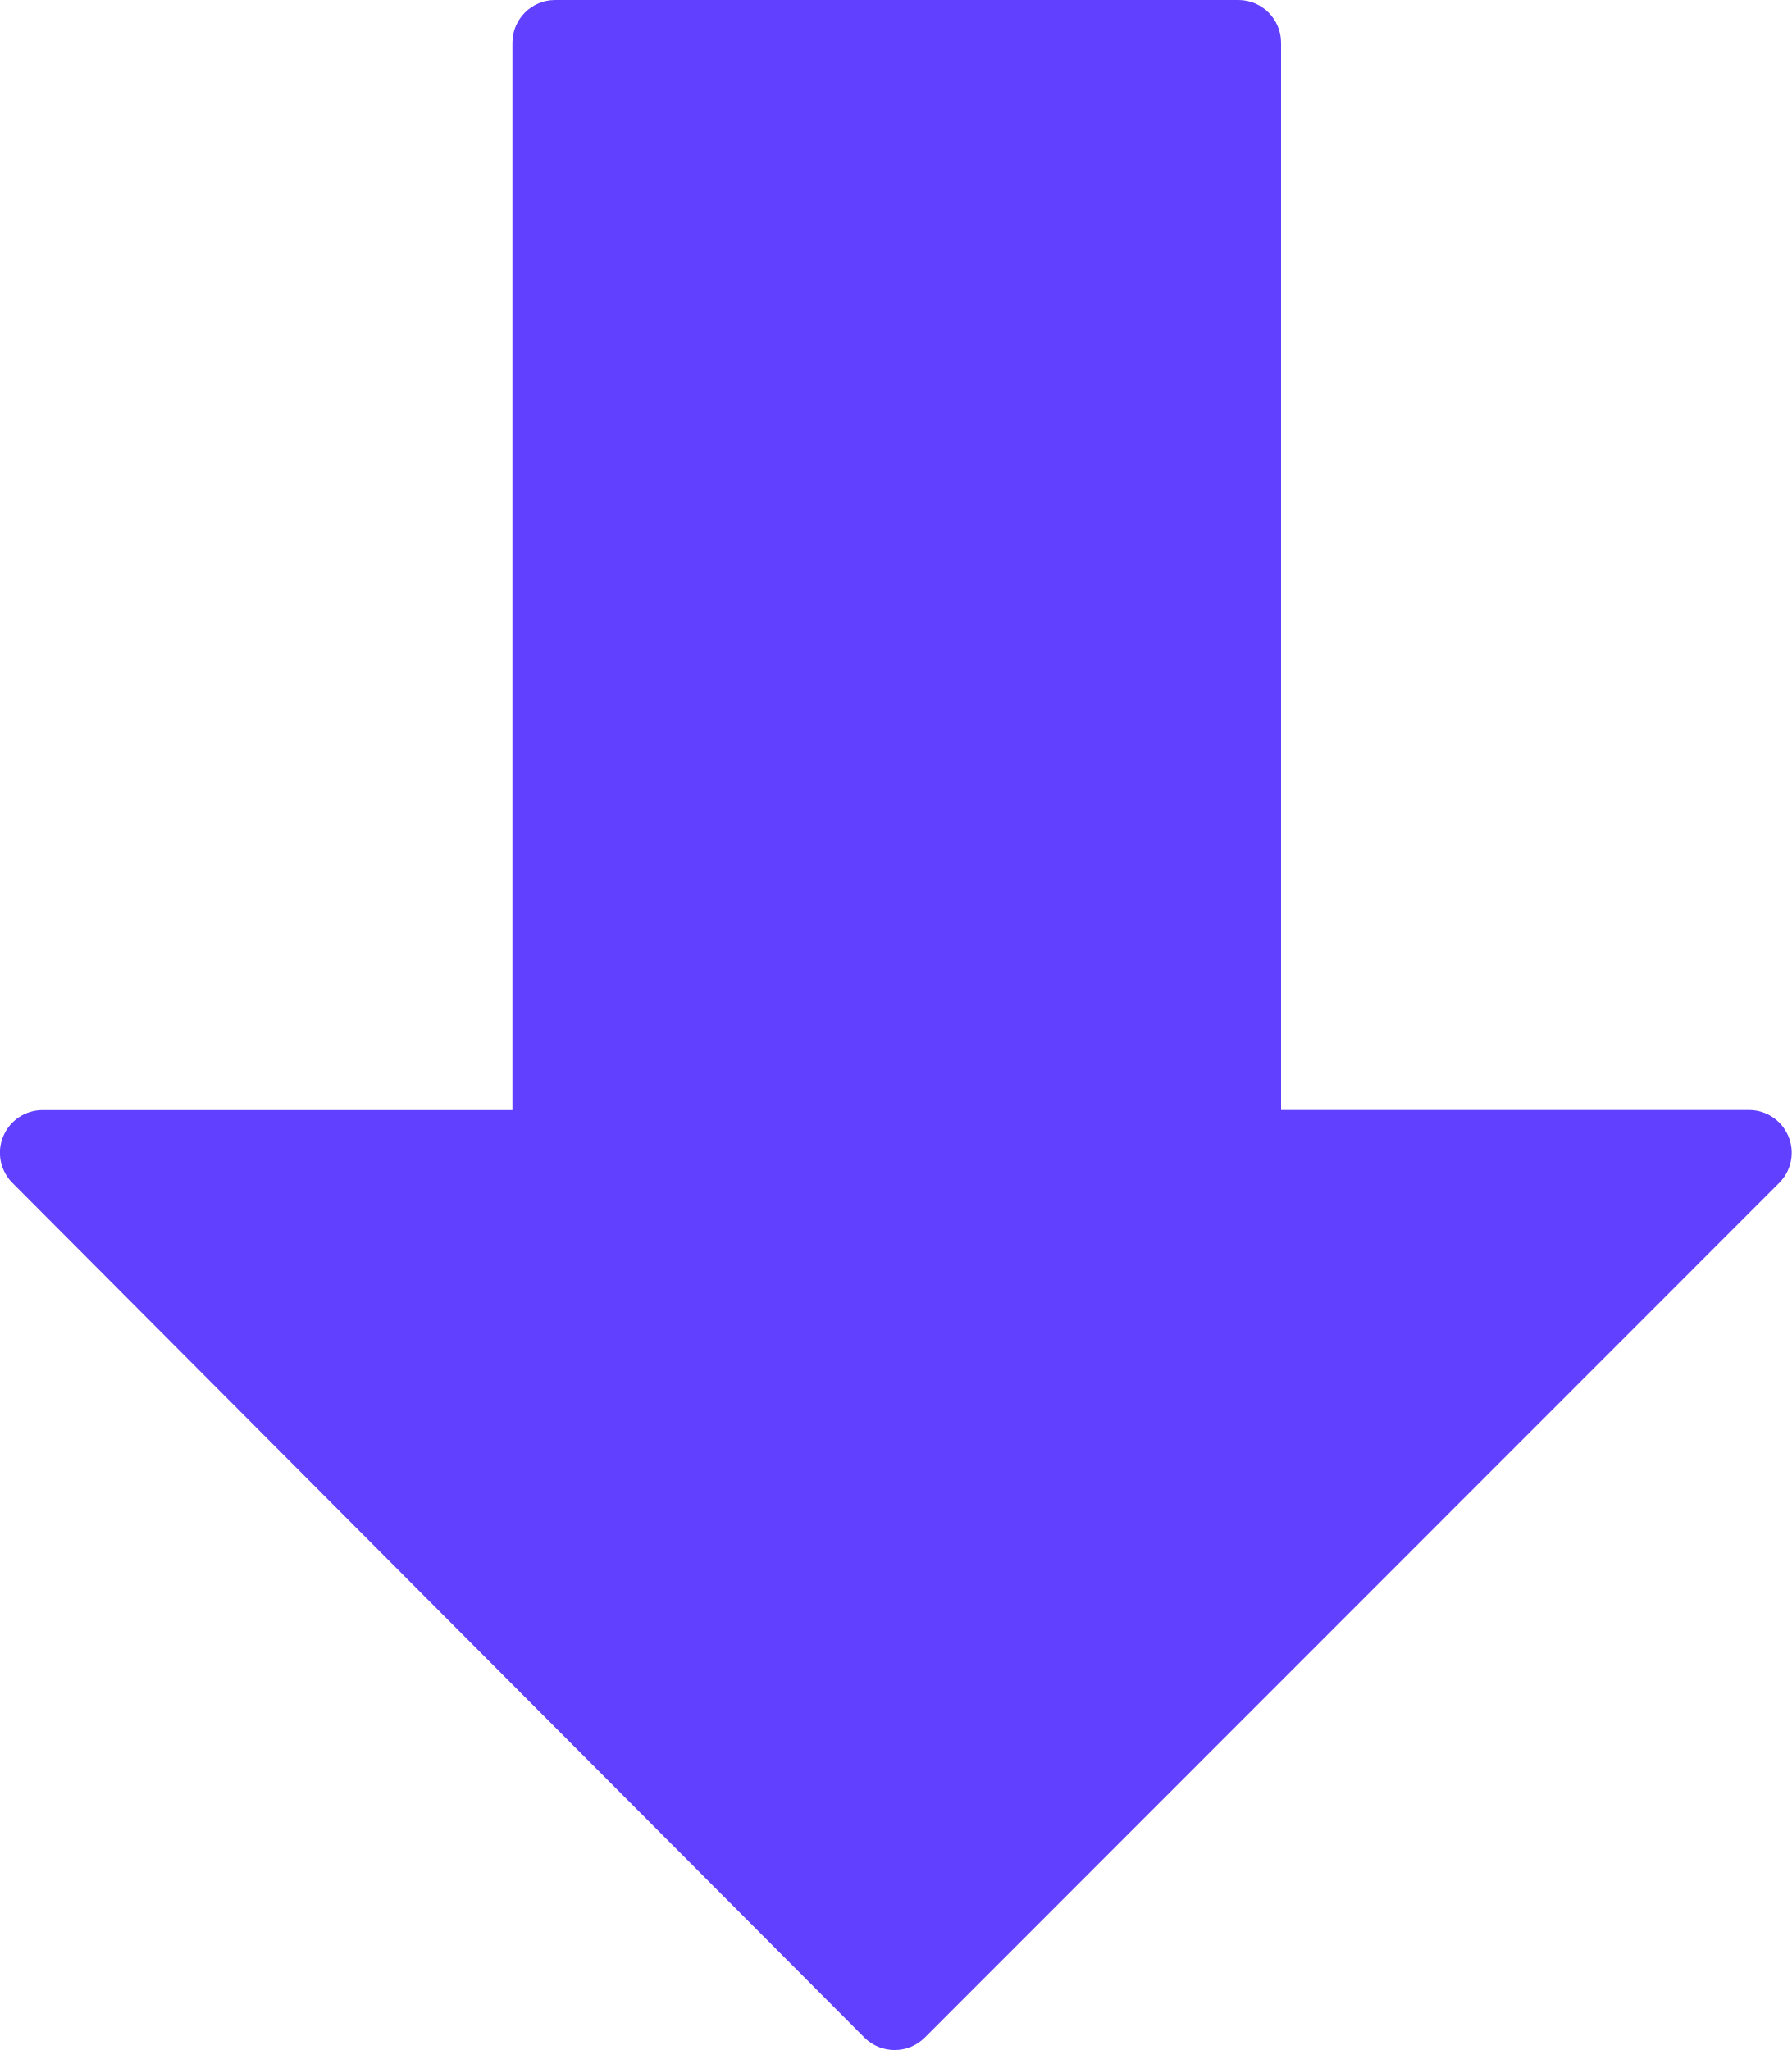
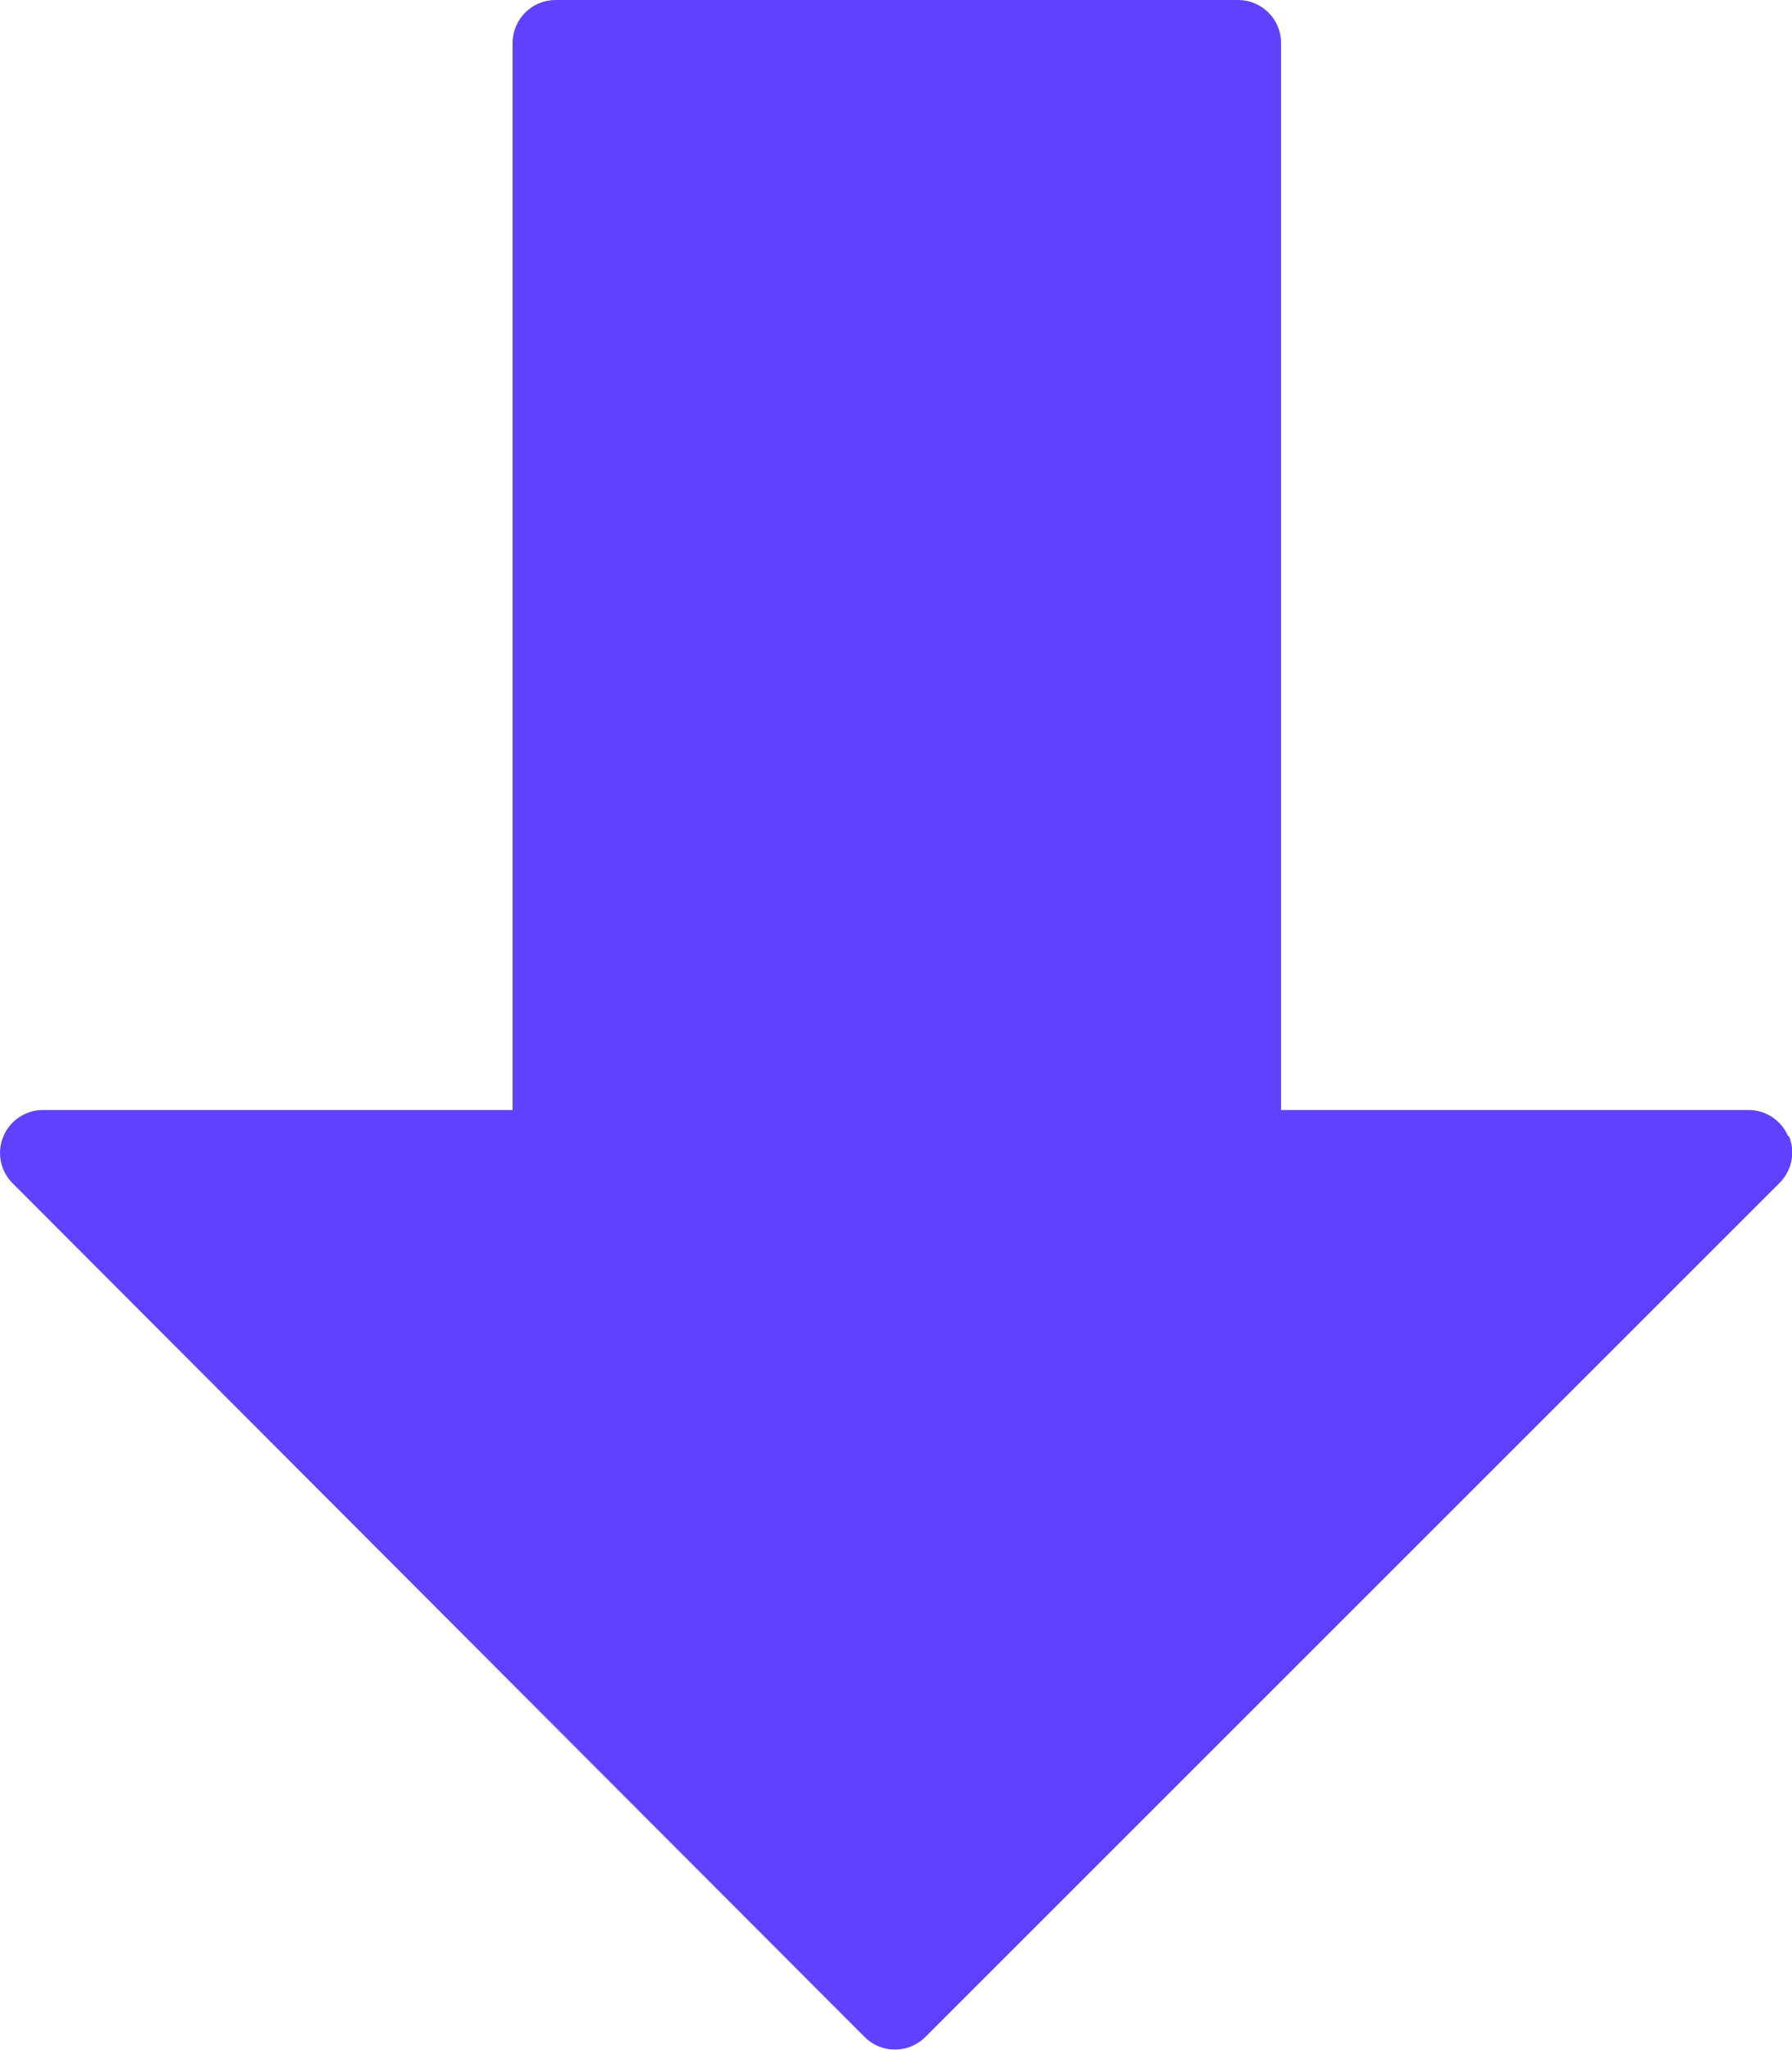
- <svg xmlns="http://www.w3.org/2000/svg" id="Group_319" data-name="Group 319" width="19.189" height="21.959" viewBox="0 0 19.189 21.959">
-   <path id="Path_1191" data-name="Path 1191" d="M51.458,12.173a.458.458,0,0,0-.423-.283H46.024V.457A.458.458,0,0,0,45.567,0H38.249a.458.458,0,0,0-.457.457V11.891H32.761a.457.457,0,0,0-.324.78l9.124,9.154a.458.458,0,0,0,.648,0l9.15-9.154A.456.456,0,0,0,51.458,12.173Z" transform="translate(-32.304)" fill="#6140ff" />
+ <svg xmlns="http://www.w3.org/2000/svg" width="19.189" height="21.959" data-name="Group 319">
+   <path fill="#6140ff" d="M19.15 12.17a.46.46 0 00-.42-.28h-5.01V.46a.46.46 0 00-.46-.46H5.95a.46.46 0 00-.46.46v11.43H.46a.46.46 0 00-.33.78l9.13 9.15a.46.46 0 00.65 0l9.15-9.15a.46.46 0 00.1-.5z" data-name="Path 1191" />
</svg>
